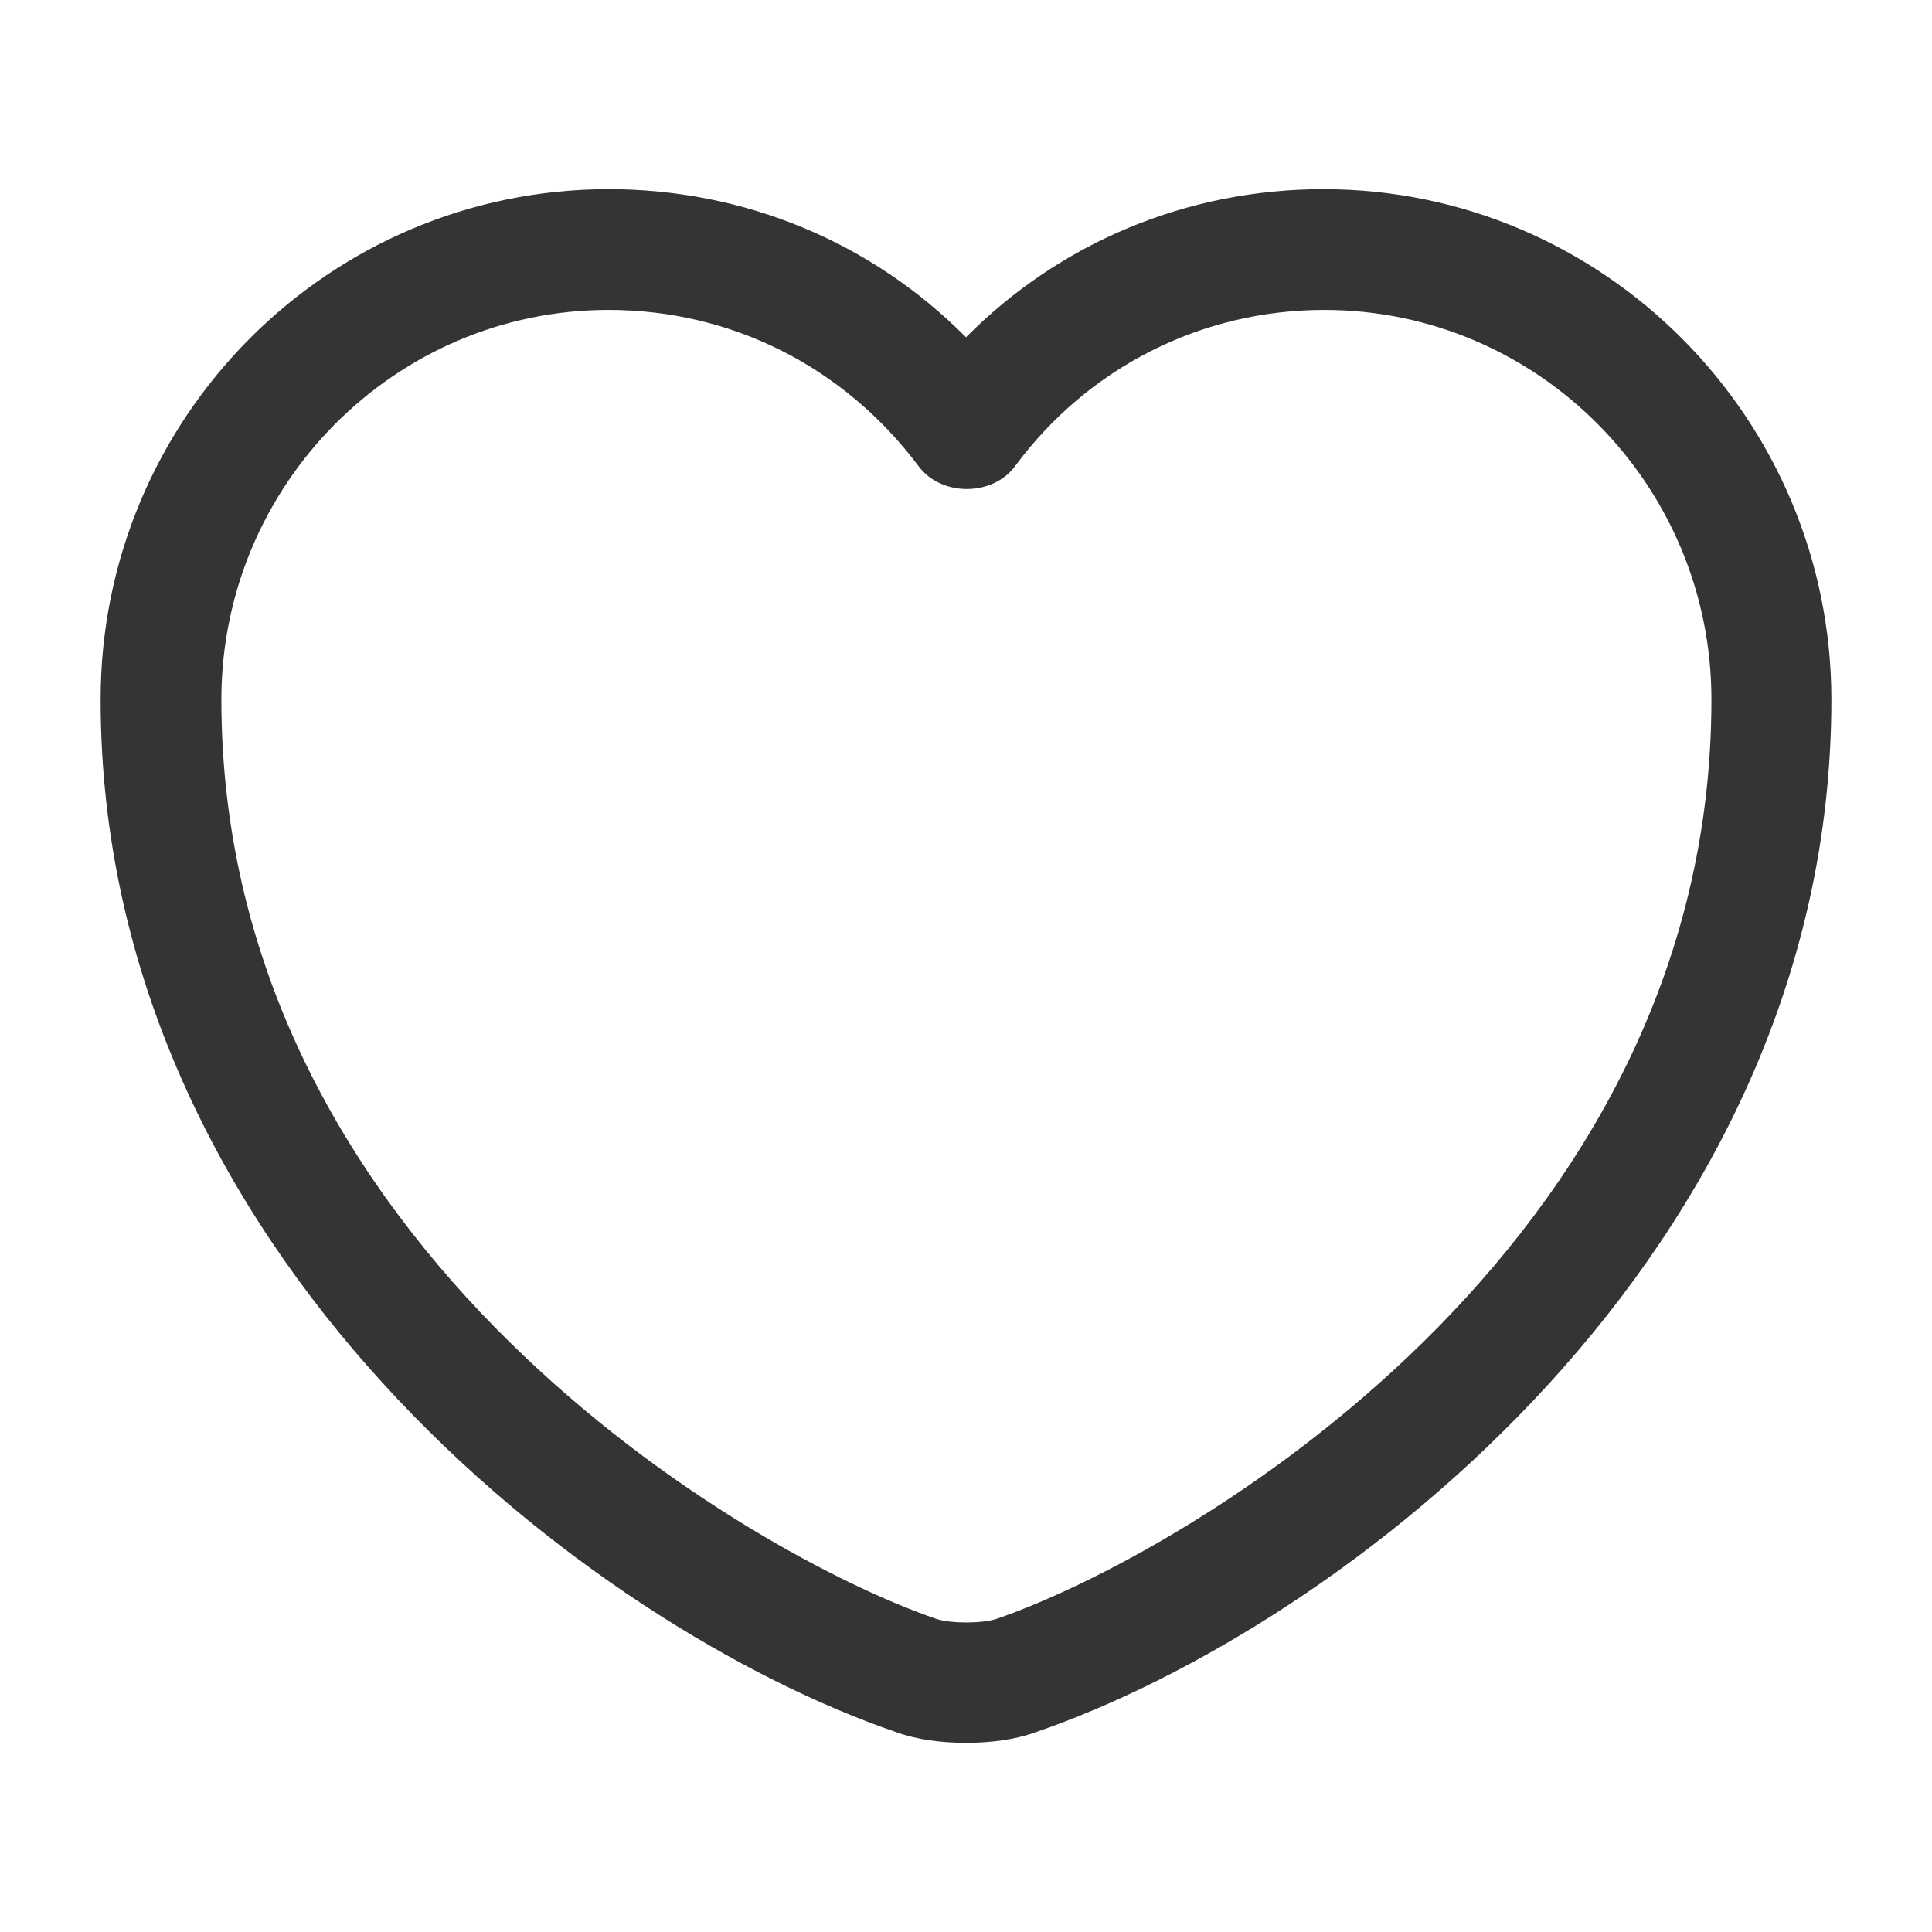
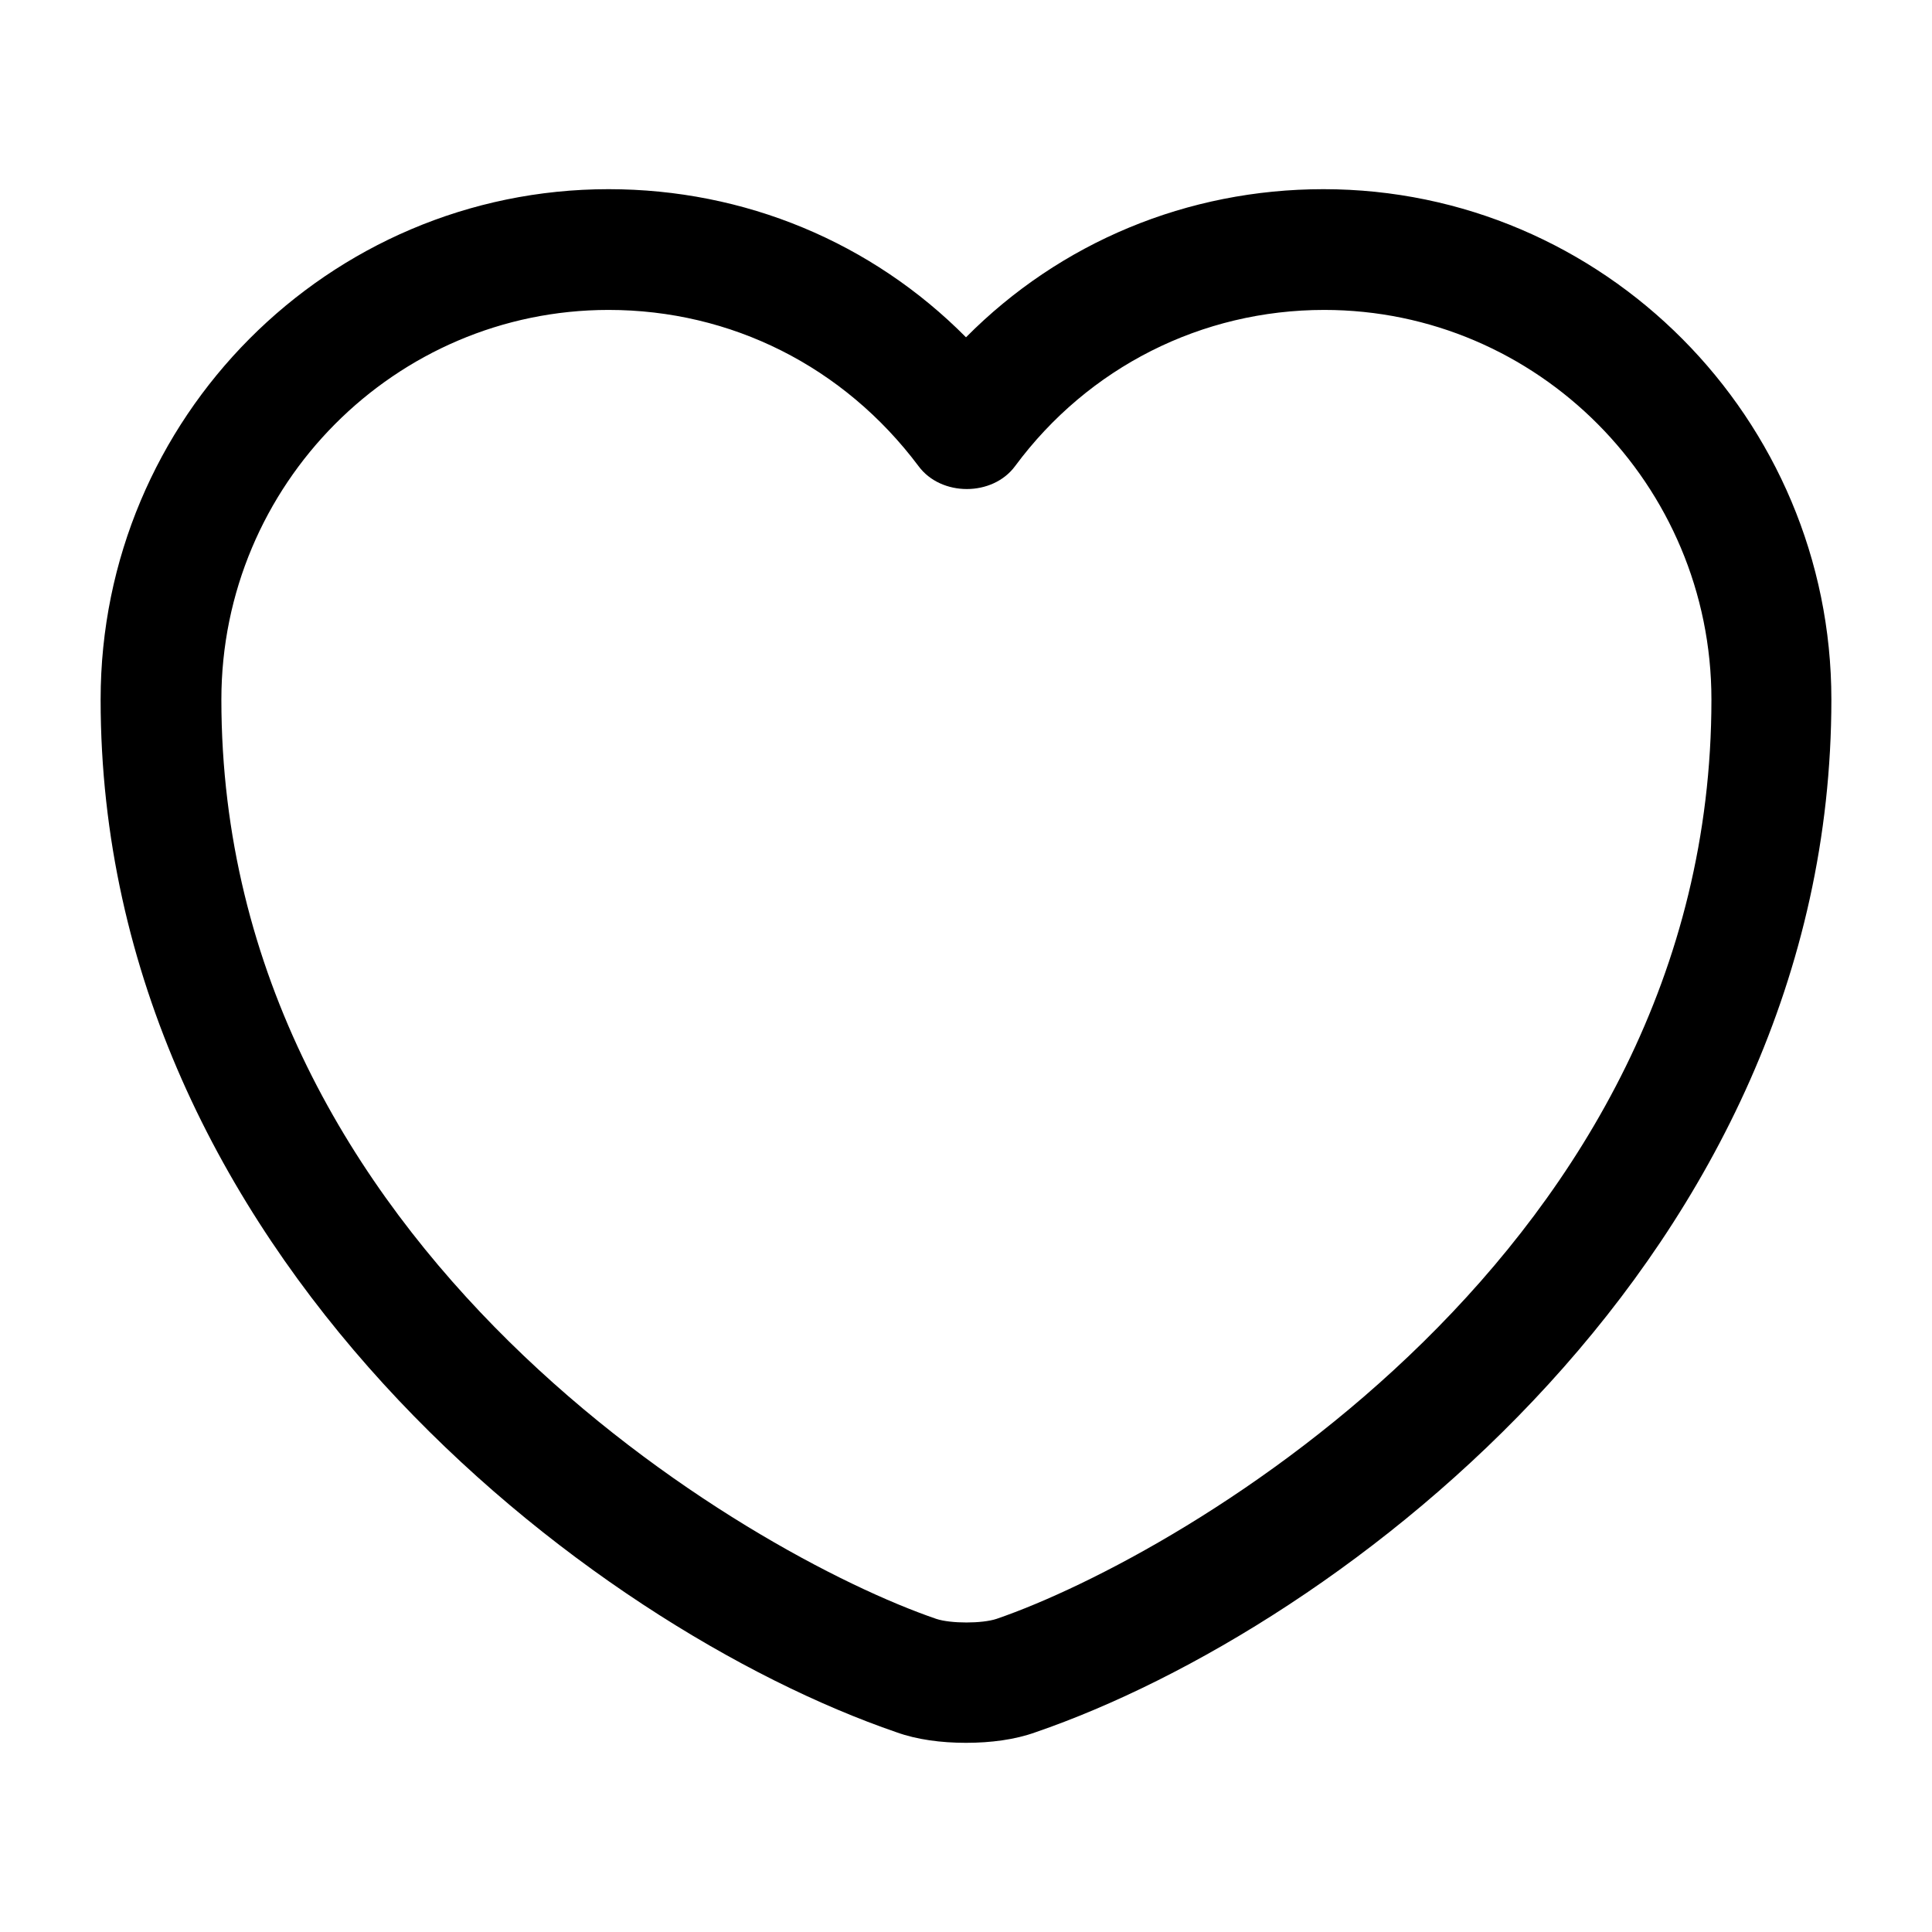
- <svg xmlns="http://www.w3.org/2000/svg" width="24" height="24" viewBox="0 0 24 24" fill="none">
-   <path d="M12 21.65C11.69 21.65 11.39 21.61 11.14 21.52C7.32 20.21 1.25 15.56 1.25 8.69C1.25 5.19 4.08 2.35 7.56 2.35C9.25 2.35 10.83 3.01 12 4.19C13.17 3.01 14.75 2.35 16.44 2.35C19.92 2.35 22.75 5.2 22.75 8.69C22.75 15.57 16.68 20.21 12.86 21.52C12.61 21.61 12.31 21.65 12 21.65ZM7.56 3.85C4.91 3.85 2.75 6.02 2.75 8.69C2.75 15.52 9.32 19.32 11.63 20.11C11.81 20.17 12.2 20.17 12.38 20.11C14.68 19.32 21.26 15.53 21.26 8.69C21.26 6.02 19.1 3.85 16.45 3.85C14.93 3.85 13.52 4.56 12.61 5.79C12.33 6.17 11.69 6.17 11.41 5.79C10.48 4.55 9.08 3.85 7.56 3.85Z" fill="#343434" />
+ <svg xmlns="http://www.w3.org/2000/svg" width="24" height="24" viewBox="0 0 24 24">
+   <path d="M12 21.65C11.69 21.65 11.39 21.61 11.14 21.52C7.32 20.21 1.25 15.56 1.25 8.69C1.25 5.19 4.08 2.35 7.56 2.35C9.25 2.35 10.83 3.01 12 4.19C13.17 3.01 14.75 2.35 16.44 2.35C19.92 2.35 22.75 5.2 22.75 8.69C22.75 15.57 16.68 20.21 12.86 21.52C12.61 21.61 12.31 21.65 12 21.65ZM7.56 3.85C4.91 3.85 2.75 6.02 2.75 8.69C2.75 15.52 9.32 19.32 11.63 20.11C11.81 20.17 12.2 20.17 12.38 20.11C14.68 19.32 21.26 15.53 21.26 8.69C21.26 6.02 19.1 3.85 16.45 3.85C14.93 3.85 13.52 4.56 12.61 5.79C12.33 6.17 11.69 6.17 11.41 5.79C10.48 4.55 9.08 3.85 7.56 3.85Z" />
</svg>
